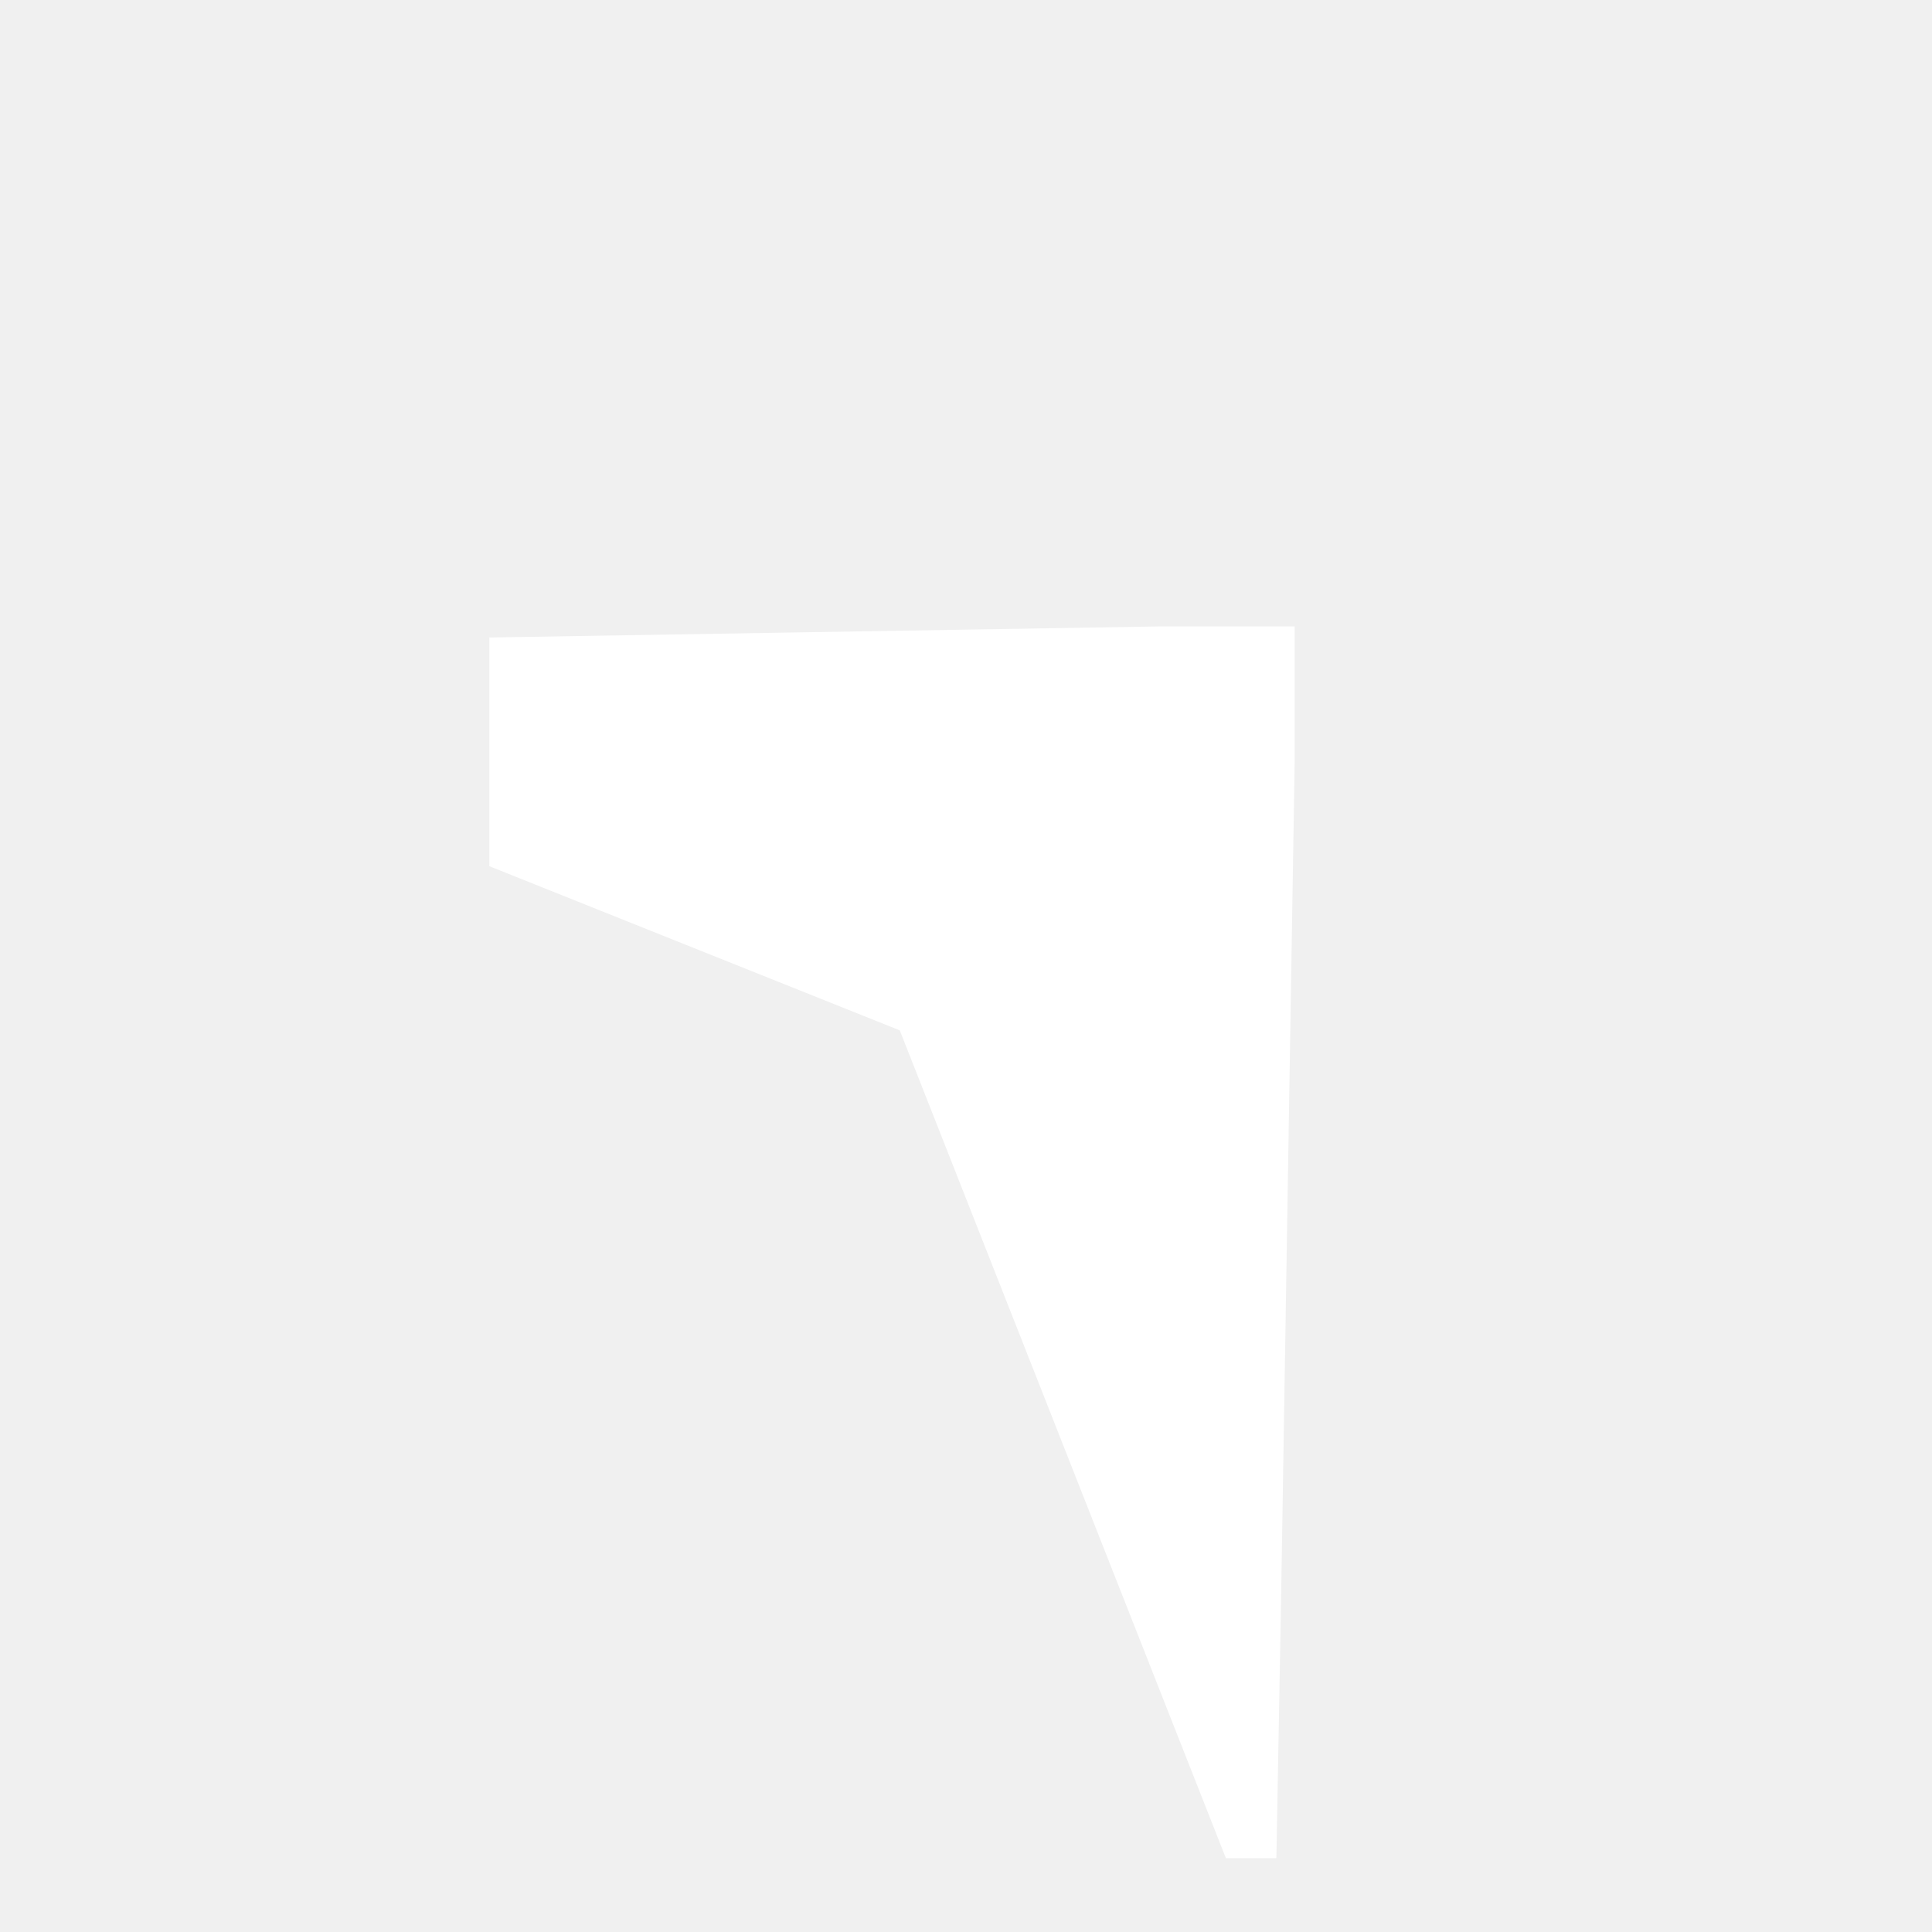
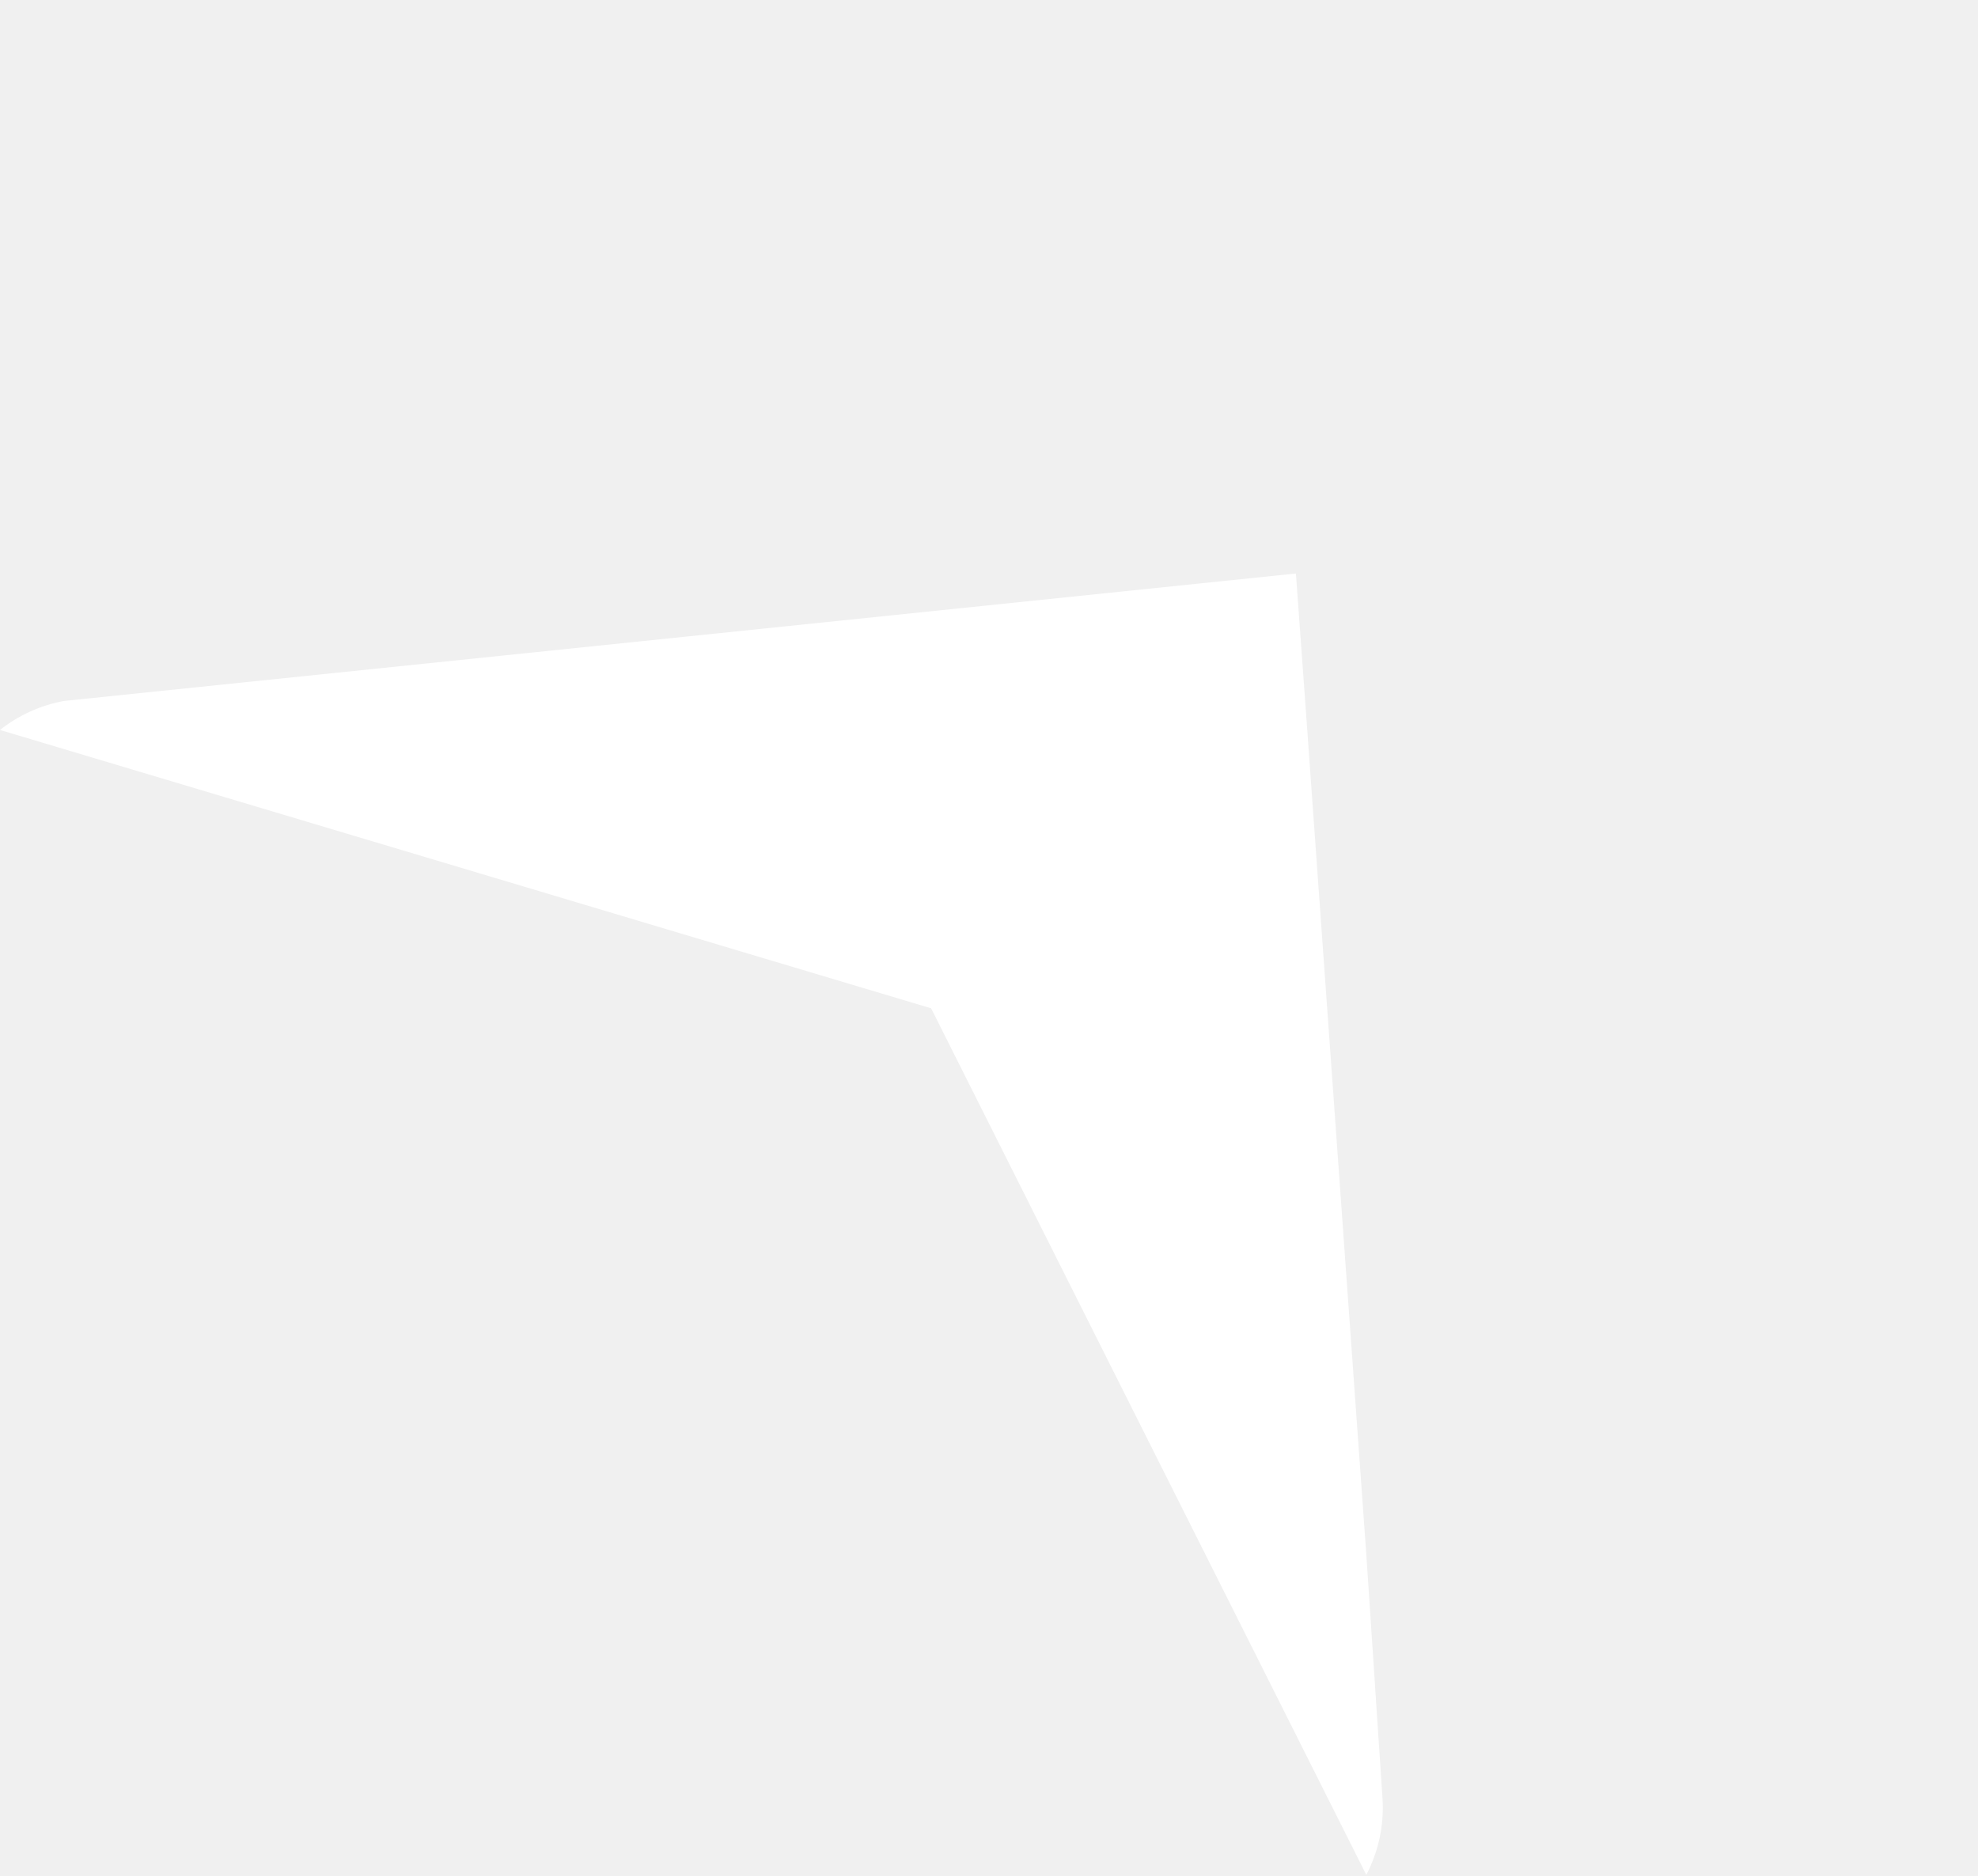
- <svg xmlns="http://www.w3.org/2000/svg" xmlns:xlink="http://www.w3.org/1999/xlink" version="1.1" id="Layer_1" x="0px" y="0px" viewBox="-290 291.9 30.1 30.1" style="enable-background:new -290 291.9 30.1 30.1;" xml:space="preserve">
-   <style type="text/css">
- 	.st0{clip-path:url(#SVGID_2_);}
- 	.st1{fill:#FFFFFF;}
- </style>
-   <g id="Group_1281" transform="translate(19.589 30.06) rotate(-135)">
-     <g>
-       <defs>
-         <rect id="SVGID_1_" x="-1.4" y="-411.5" transform="matrix(0.7071 0.7071 -0.7071 0.7071 -282.0793 -127.1796)" width="27.7" height="14.8" />
-       </defs>
-       <clipPath id="SVGID_2_">
-         <use xlink:href="#SVGID_1_" style="overflow:visible;" />
-       </clipPath>
-       <g id="Group_230" class="st0">
-         <path id="Path_1832" class="st1" d="M12.5-405.5l-13.8-6c0.1,0.4,0.3,0.8,0.6,1.1l2.7,2.8l9.1,9.4l1.5,1.5l1.5-1.5l11.9-12.3     c0.2-0.3,0.4-0.6,0.5-1L12.5-405.5z" />
-       </g>
+ <svg xmlns="http://www.w3.org/2000/svg" width="65.314" height="61.937" viewBox="0 0 65.314 61.937">
+   <defs>
+     <clipPath id="clip-path">
+       <rect id="Rectangle_183" data-name="Rectangle 183" width="58.86" height="31.463" fill="#fff" />
+     </clipPath>
+   </defs>
+   <g id="Group_1286" data-name="Group 1286" transform="translate(45.089 61.937) rotate(-140)">
+     <g id="Group_230" data-name="Group 230" clip-path="url(#clip-path)">
+       <path id="Path_1832" data-name="Path 1832" d="M29.4,12.723,0,.041A4.789,4.789,0,0,0,1.207,2.314L6.9,8.249,26.242,28.21,29.4,31.463l3.147-3.248L57.856,2.092A4.784,4.784,0,0,0,58.86,0Z" transform="translate(0 0)" fill="#fff" />
    </g>
  </g>
</svg>
